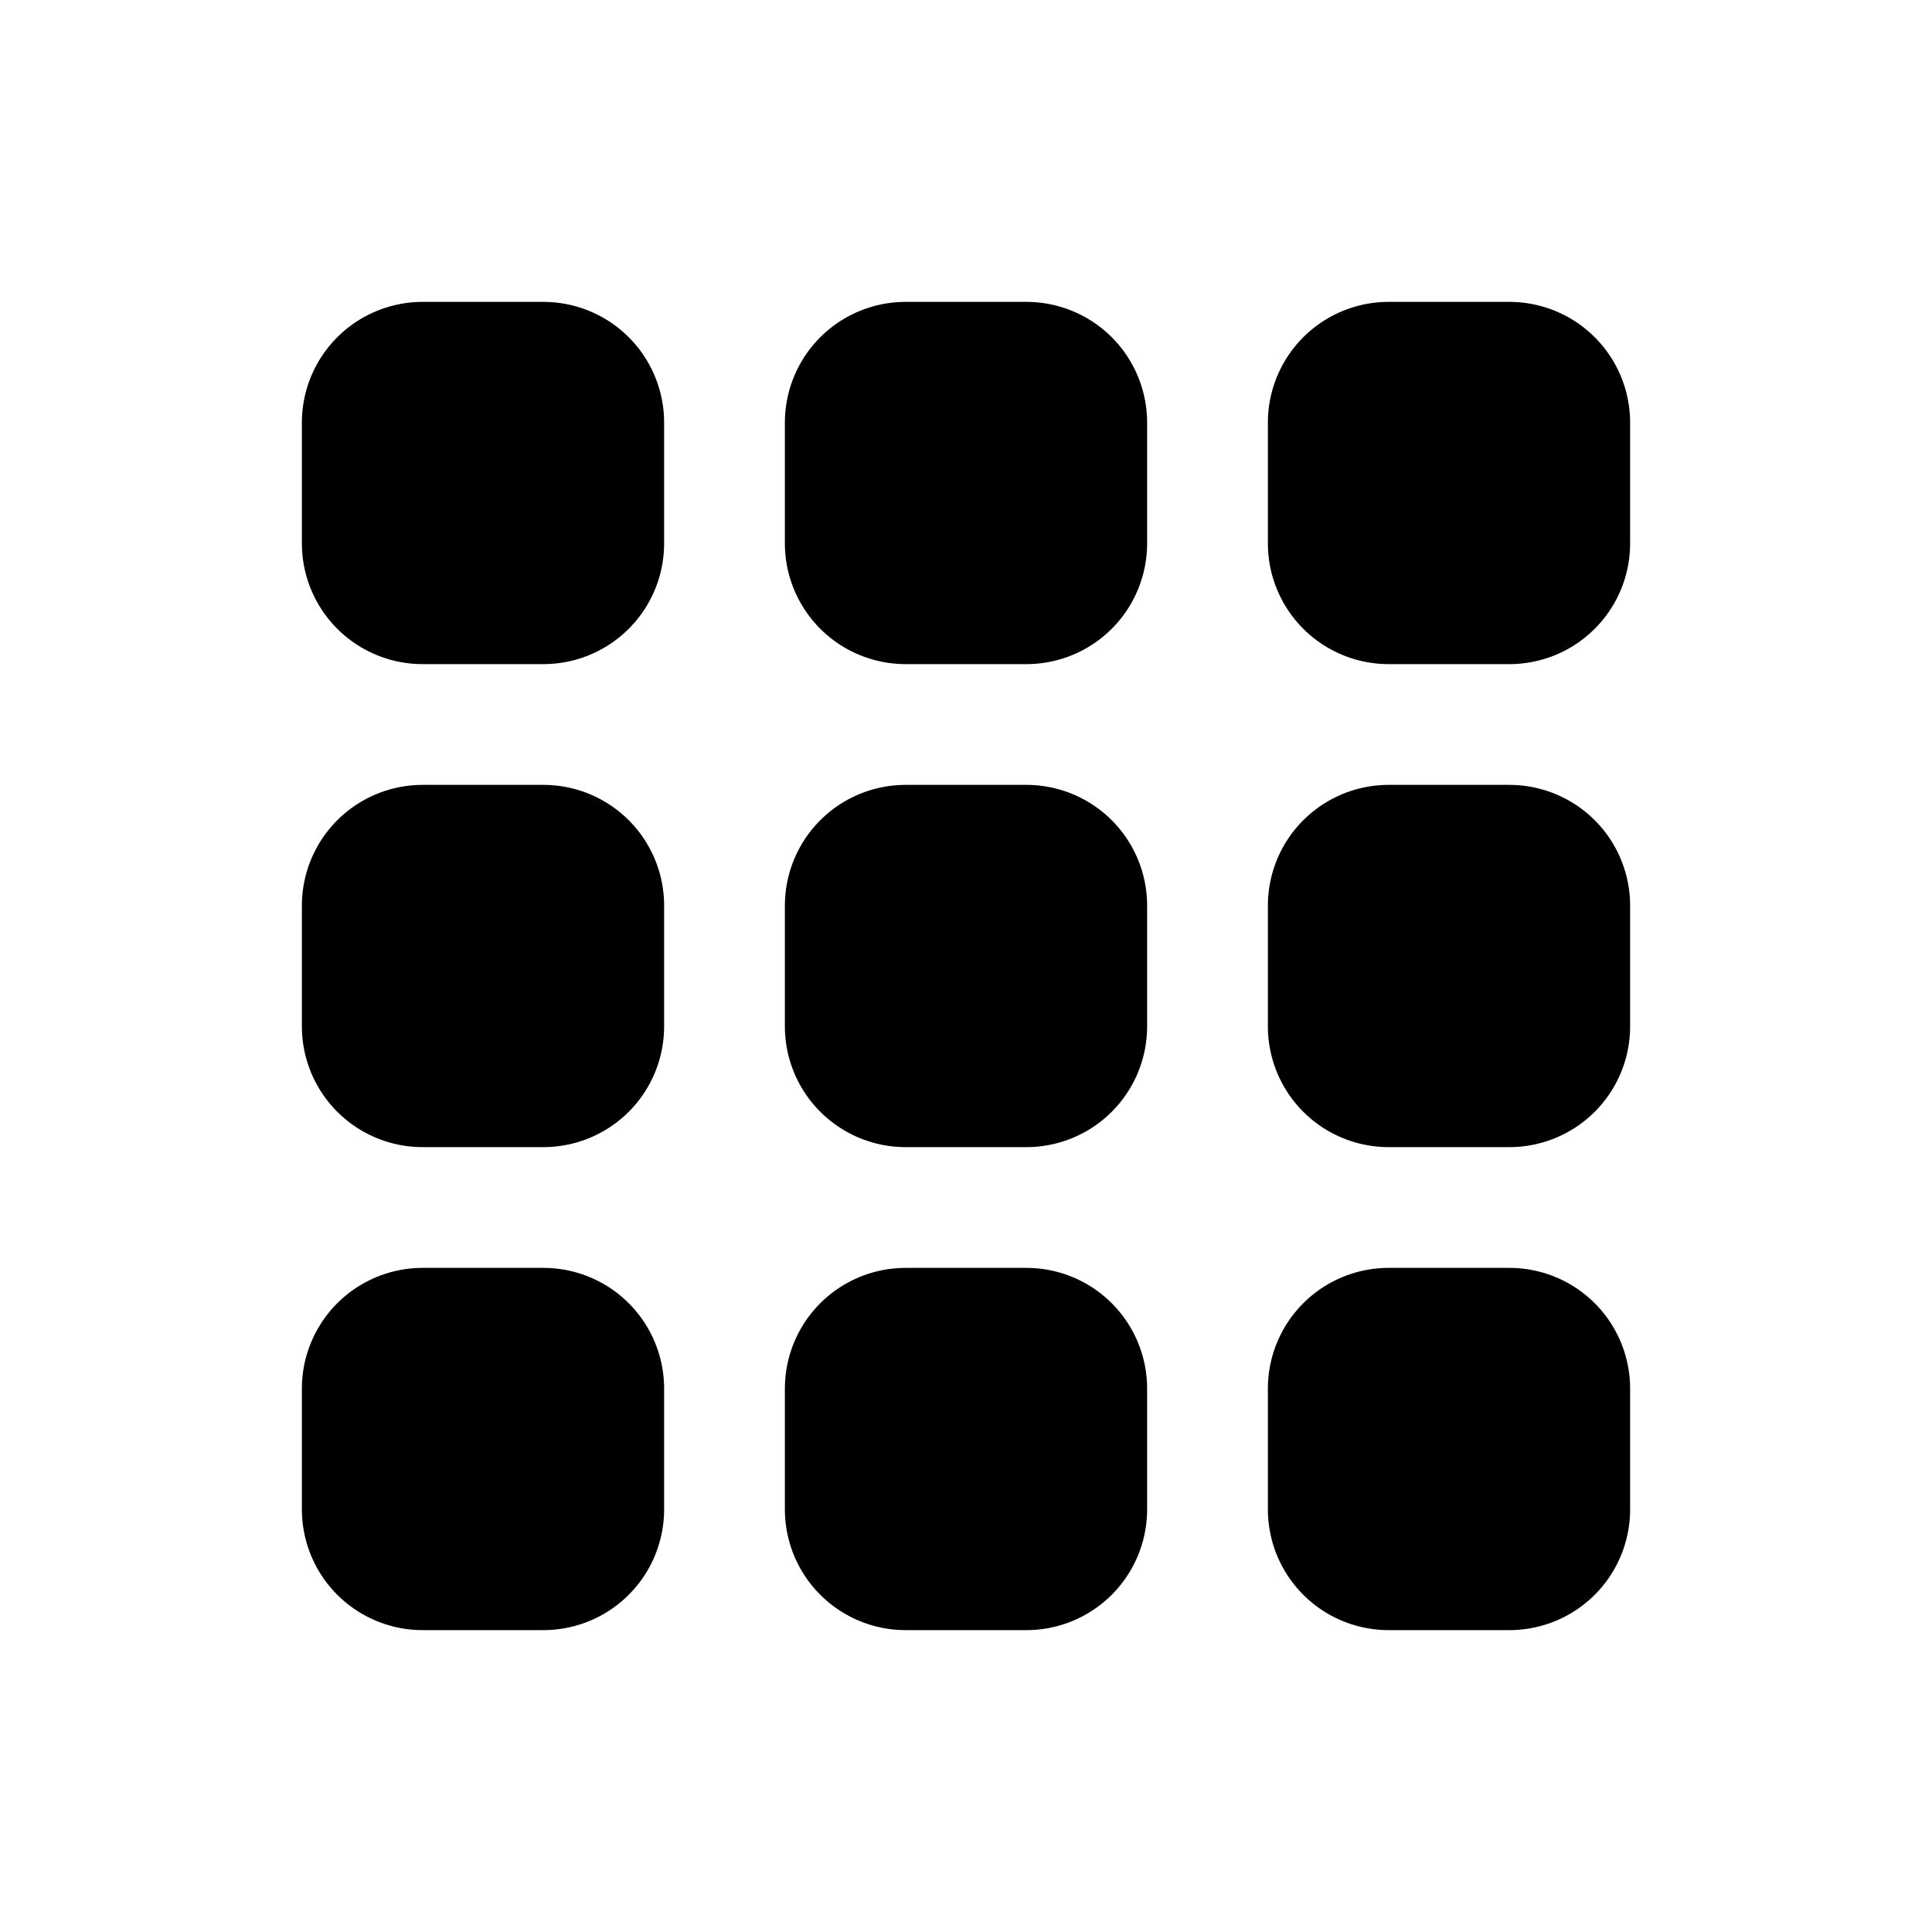
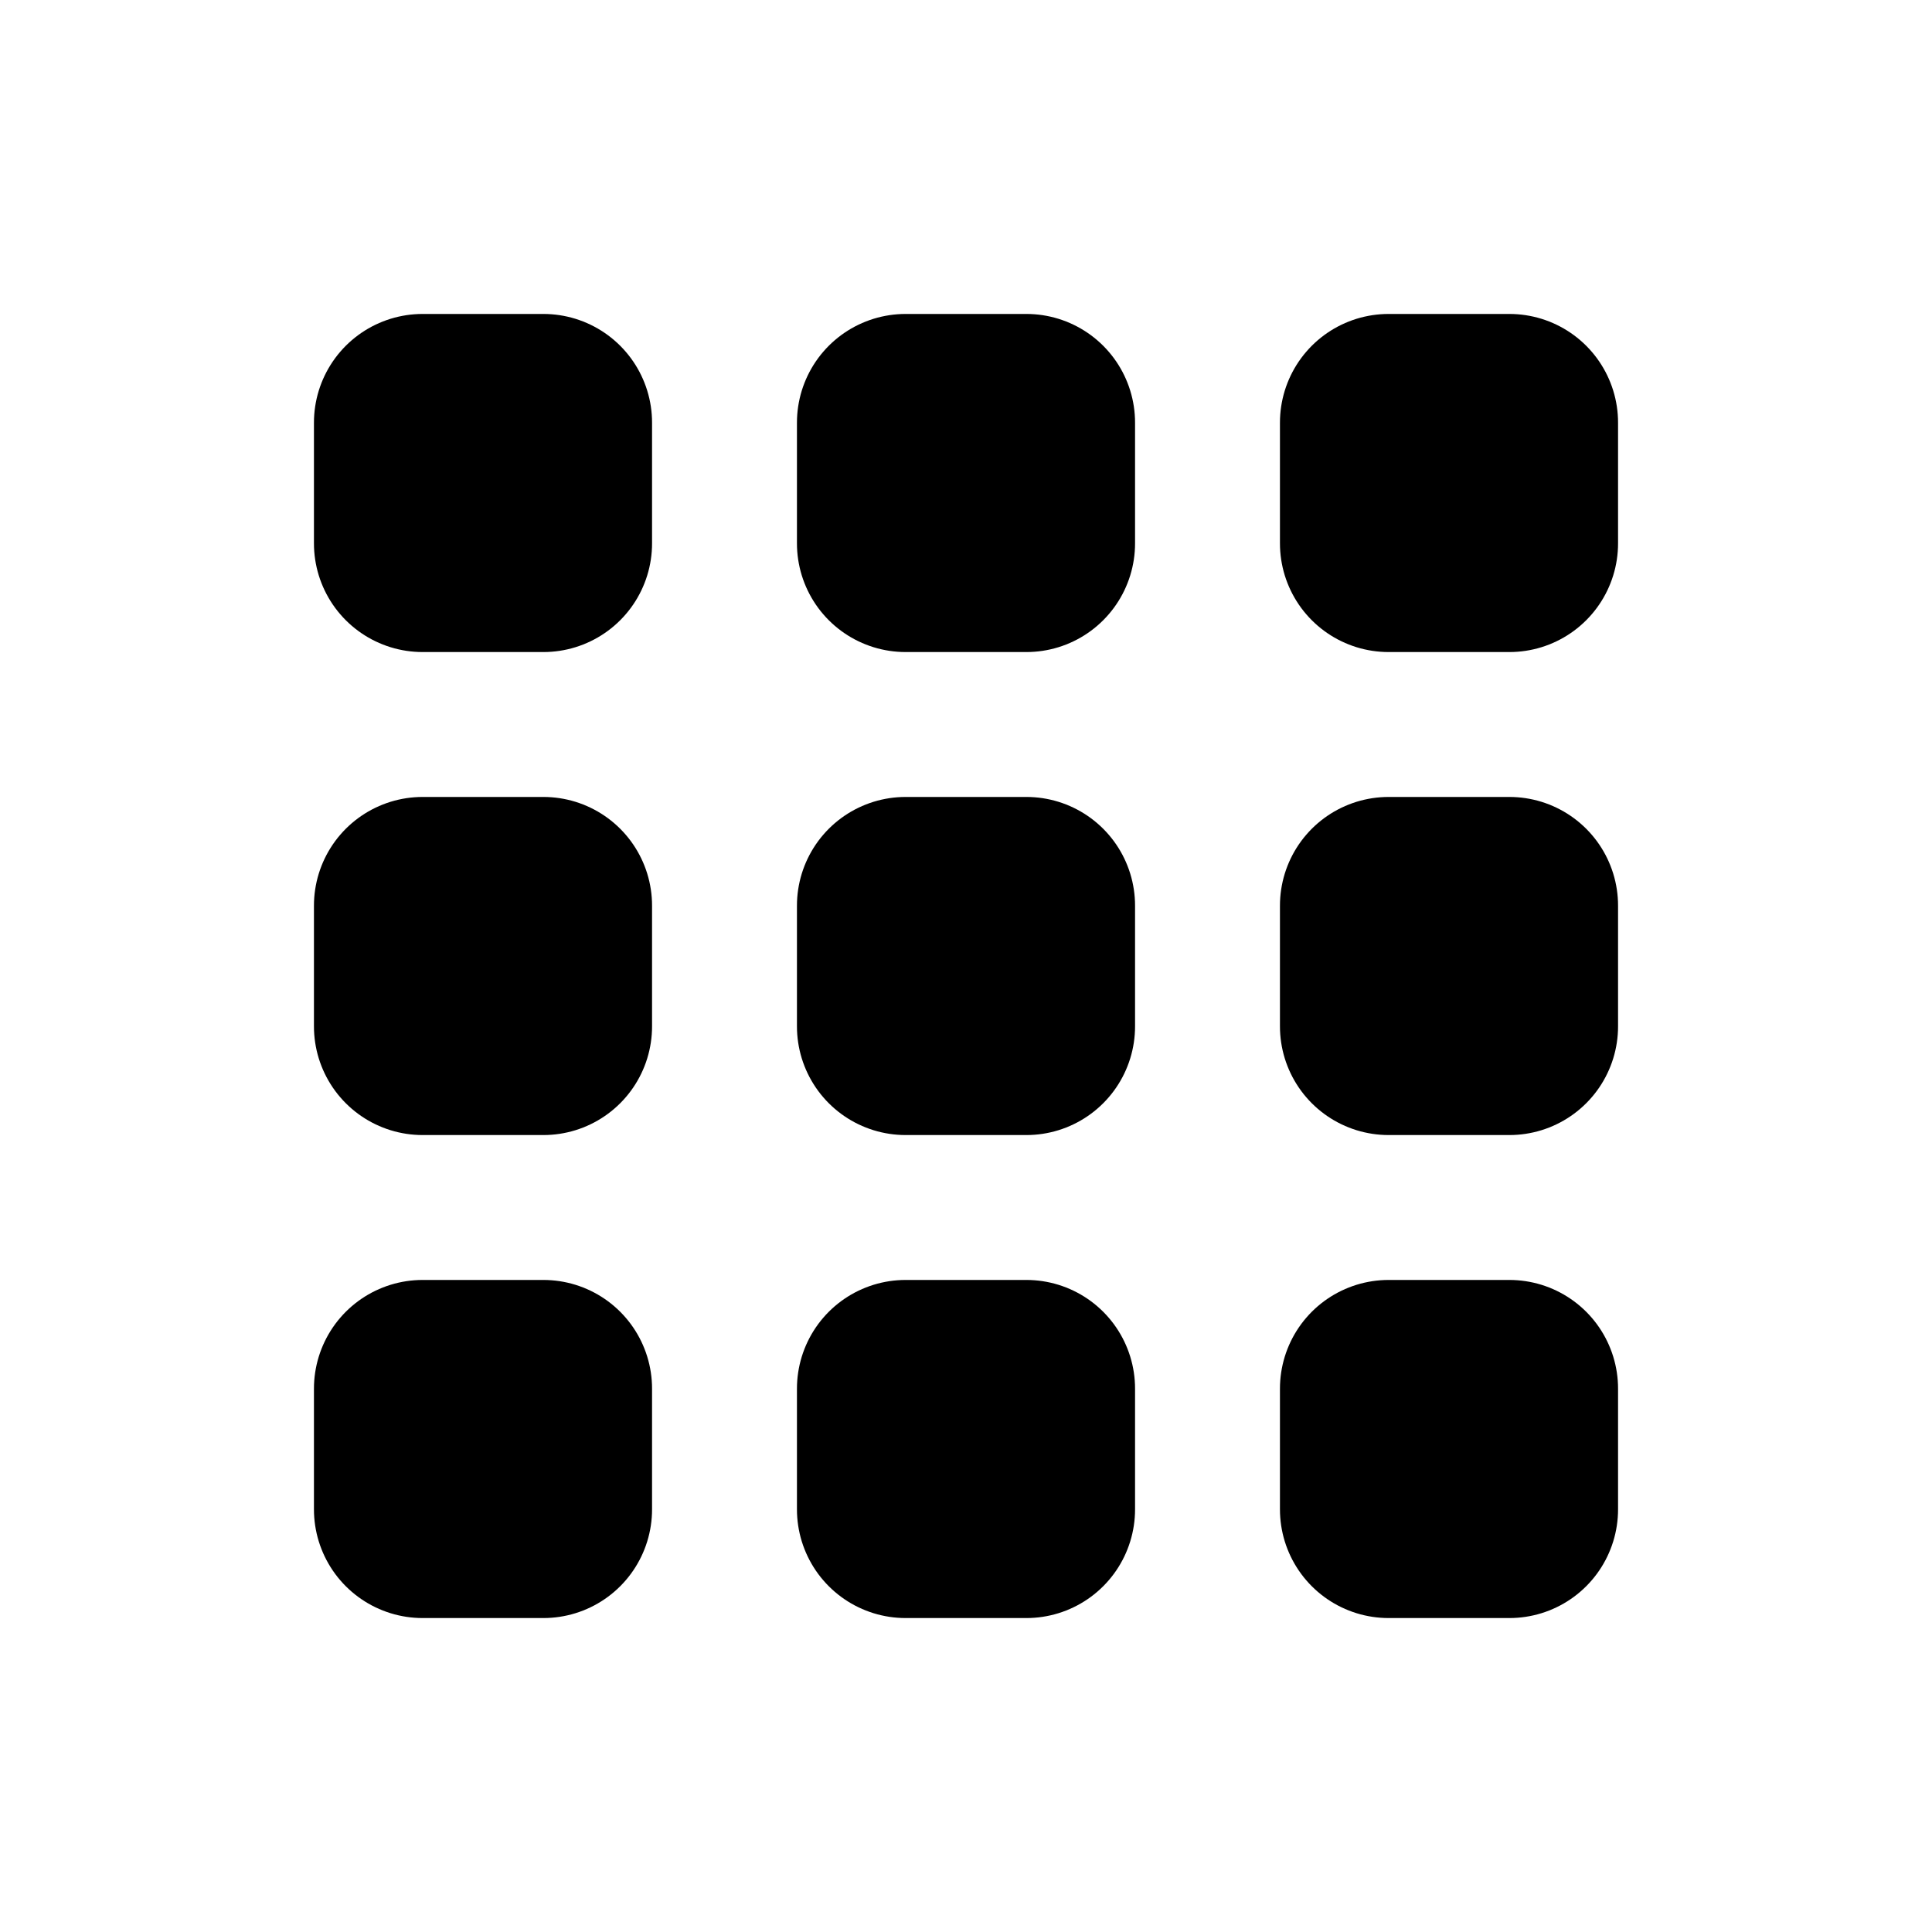
<svg xmlns="http://www.w3.org/2000/svg" width="32" height="32" viewBox="0 0 32 32" fill="none">
-   <rect x="7" y="7" width="2" height="2" stroke="black" stroke-width="4" stroke-linecap="round" stroke-linejoin="round" />
-   <rect x="7" y="15" width="2" height="2" stroke="black" stroke-width="4" stroke-linecap="round" stroke-linejoin="round" />
-   <rect x="7" y="23" width="2" height="2" stroke="black" stroke-width="4" stroke-linecap="round" stroke-linejoin="round" />
-   <rect x="15" y="7" width="2" height="2" stroke="black" stroke-width="4" stroke-linecap="round" stroke-linejoin="round" />
-   <rect x="15" y="15" width="2" height="2" stroke="black" stroke-width="4" stroke-linecap="round" stroke-linejoin="round" />
-   <rect x="15" y="23" width="2" height="2" stroke="black" stroke-width="4" stroke-linecap="round" stroke-linejoin="round" />
-   <rect x="23" y="7" width="2" height="2" stroke="black" stroke-width="4" stroke-linecap="round" stroke-linejoin="round" />
-   <rect x="23" y="15" width="2" height="2" stroke="black" stroke-width="4" stroke-linecap="round" stroke-linejoin="round" />
-   <rect x="23" y="23" width="2" height="2" stroke="black" stroke-width="4" stroke-linecap="round" stroke-linejoin="round" />
+   <rect x="7" y="7" width="2" height="2" stroke="black" stroke-width="3.6" stroke-linecap="round" stroke-linejoin="round" />
+   <rect x="7" y="15" width="2" height="2" stroke="black" stroke-width="3.6" stroke-linecap="round" stroke-linejoin="round" />
+   <rect x="7" y="23" width="2" height="2" stroke="black" stroke-width="3.6" stroke-linecap="round" stroke-linejoin="round" />
+   <rect x="15" y="7" width="2" height="2" stroke="black" stroke-width="3.6" stroke-linecap="round" stroke-linejoin="round" />
+   <rect x="15" y="15" width="2" height="2" stroke="black" stroke-width="3.6" stroke-linecap="round" stroke-linejoin="round" />
+   <rect x="15" y="23" width="2" height="2" stroke="black" stroke-width="3.6" stroke-linecap="round" stroke-linejoin="round" />
+   <rect x="23" y="7" width="2" height="2" stroke="black" stroke-width="3.6" stroke-linecap="round" stroke-linejoin="round" />
+   <rect x="23" y="15" width="2" height="2" stroke="black" stroke-width="3.6" stroke-linecap="round" stroke-linejoin="round" />
+   <rect x="23" y="23" width="2" height="2" stroke="black" stroke-width="3.6" stroke-linecap="round" stroke-linejoin="round" />
</svg>
